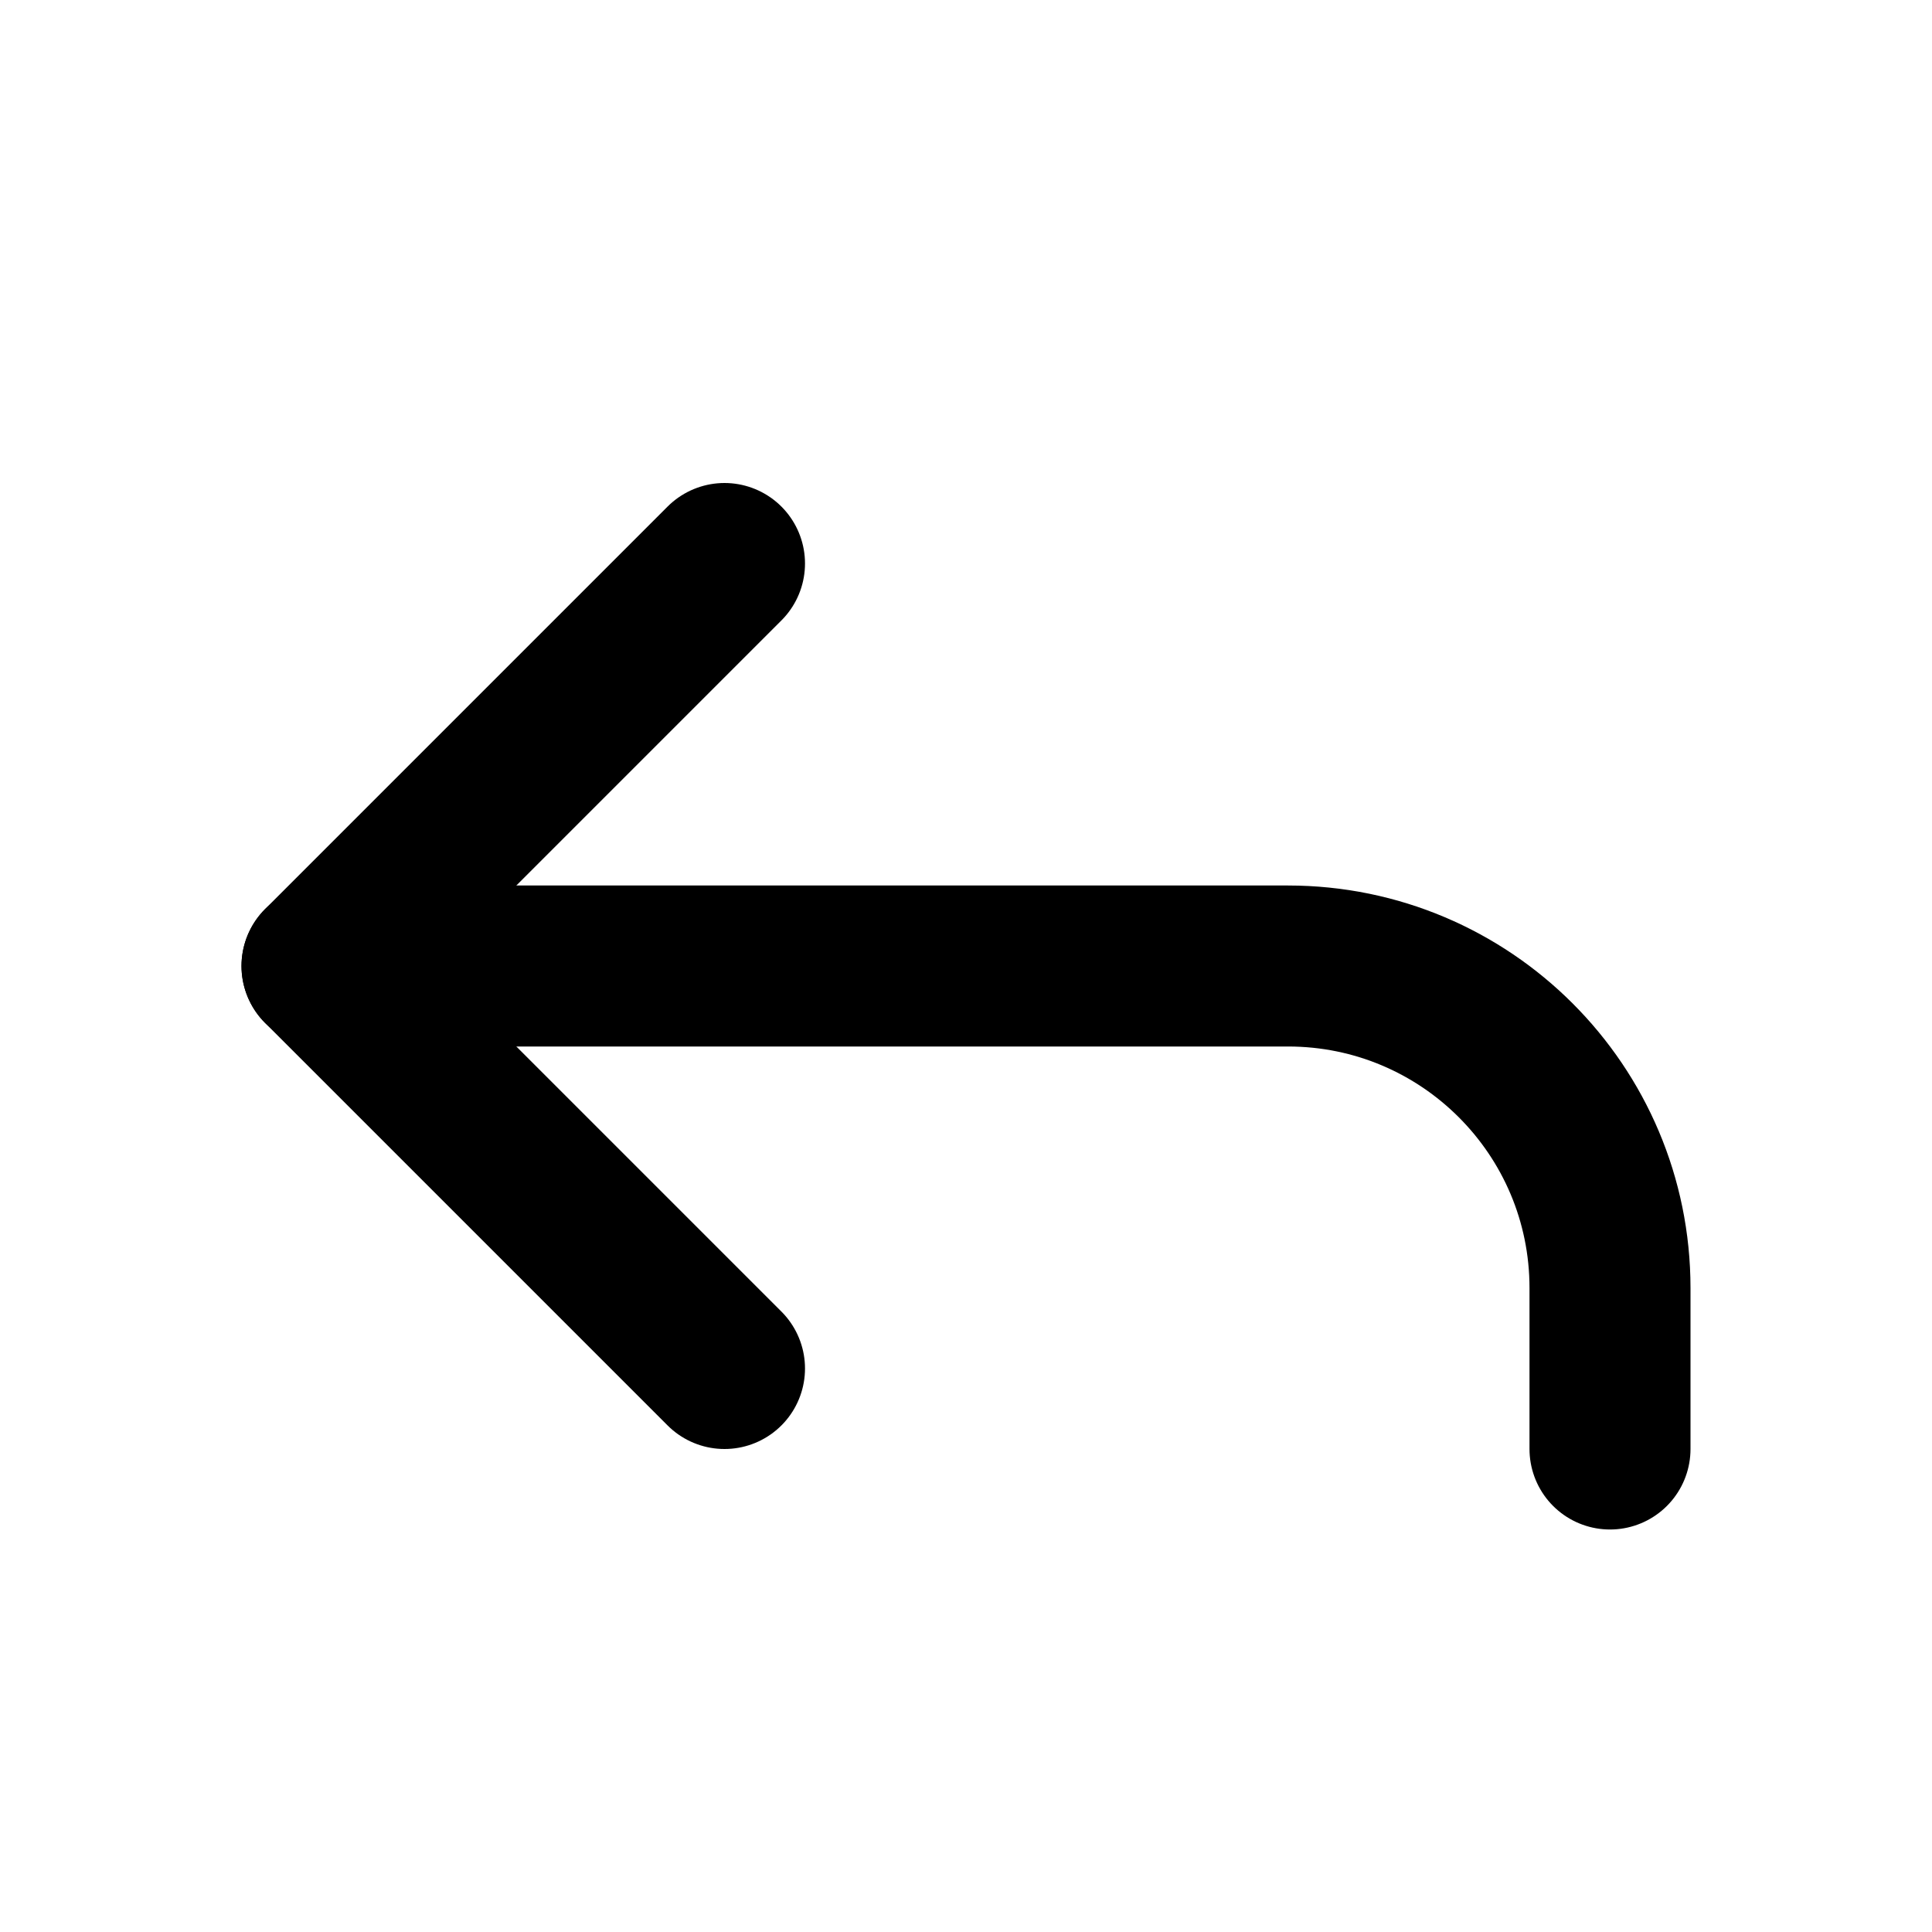
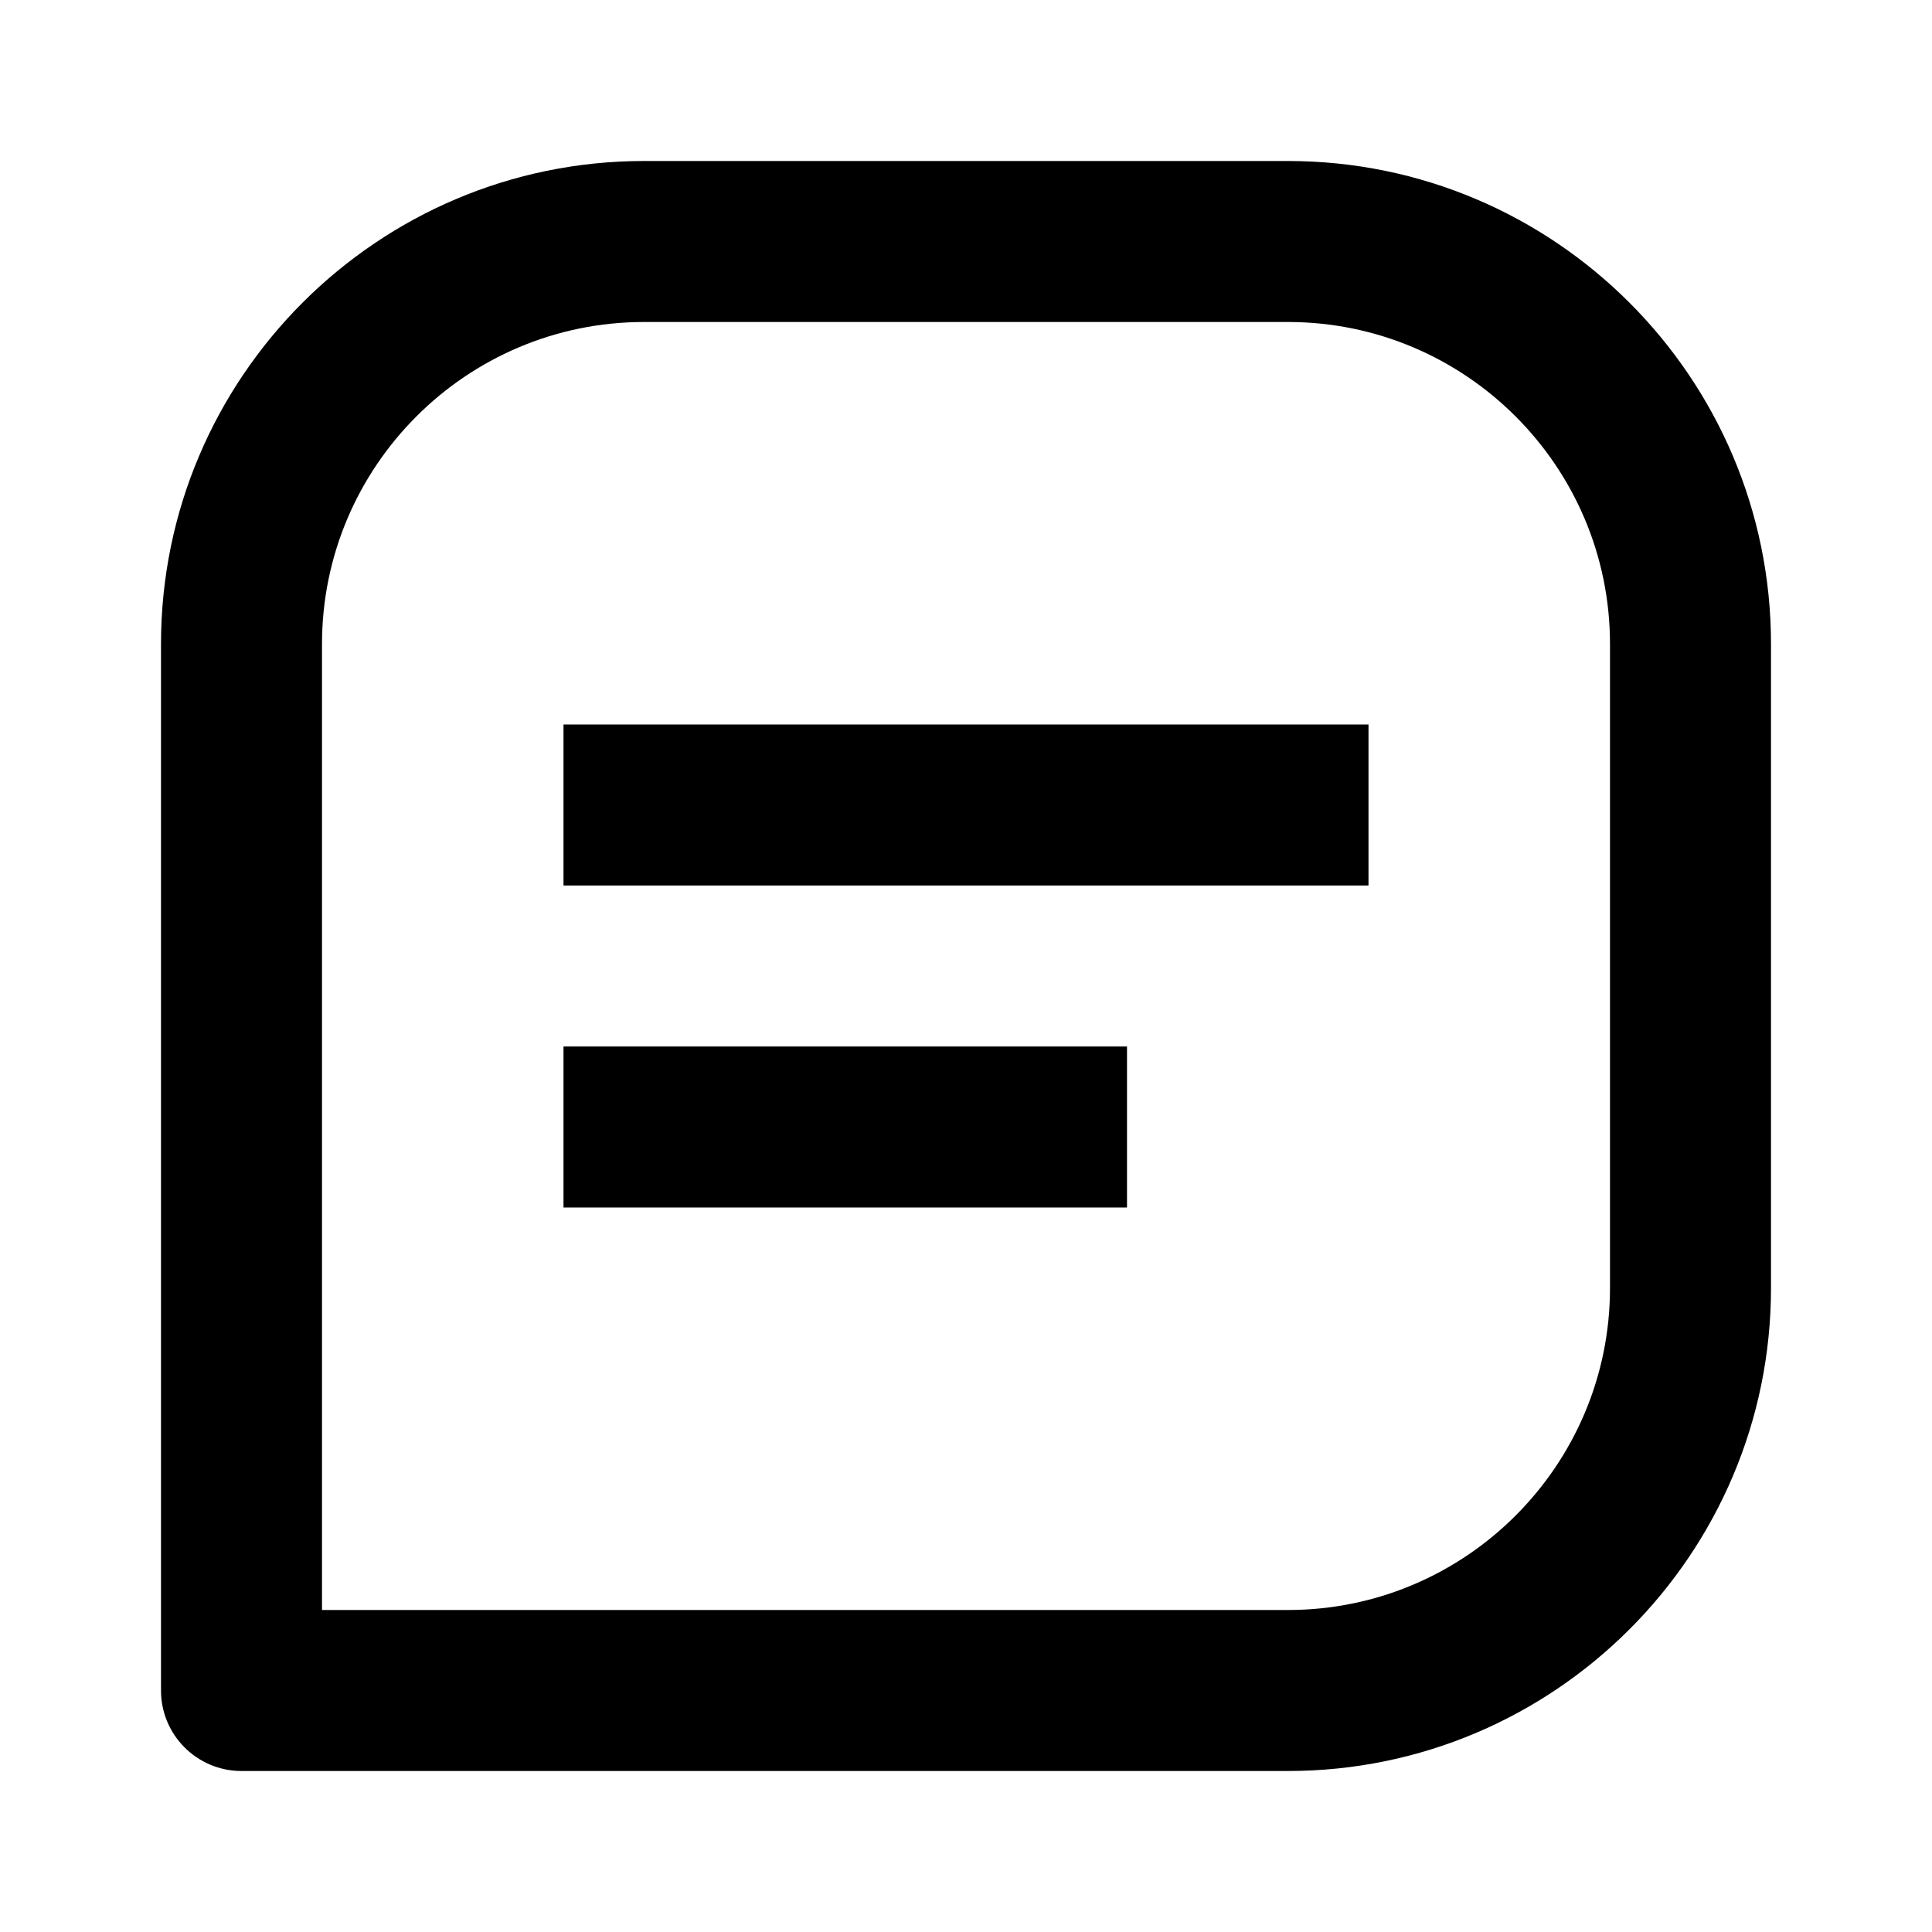
- <svg xmlns="http://www.w3.org/2000/svg" width="24" height="24" viewBox="0 0 24 24" fill="none" stroke="currentColor" stroke-width="2" stroke-linecap="round" stroke-linejoin="round" class="lucide lucide-reply">
-   <polyline points="9 17 4 12 9 7" />
-   <path d="M20 18v-2a4 4 0 0 0-4-4H4" />
+ <svg xmlns="http://www.w3.org/2000/svg" width="24" height="24" viewBox="0 0 24 24" style="fill: rgba(0, 0, 0, 1);transform: ;msFilter:;">
+   <path d="M16 2H8C4.691 2 2 4.691 2 8v13a1 1 0 0 0 1 1h13c3.309 0 6-2.691 6-6V8c0-3.309-2.691-6-6-6zm4 14c0 2.206-1.794 4-4 4H4V8c0-2.206 1.794-4 4-4h8c2.206 0 4 1.794 4 4v8z" />
+   <path d="M7 9h10v2H7zm0 4h7v2H7z" />
</svg>
